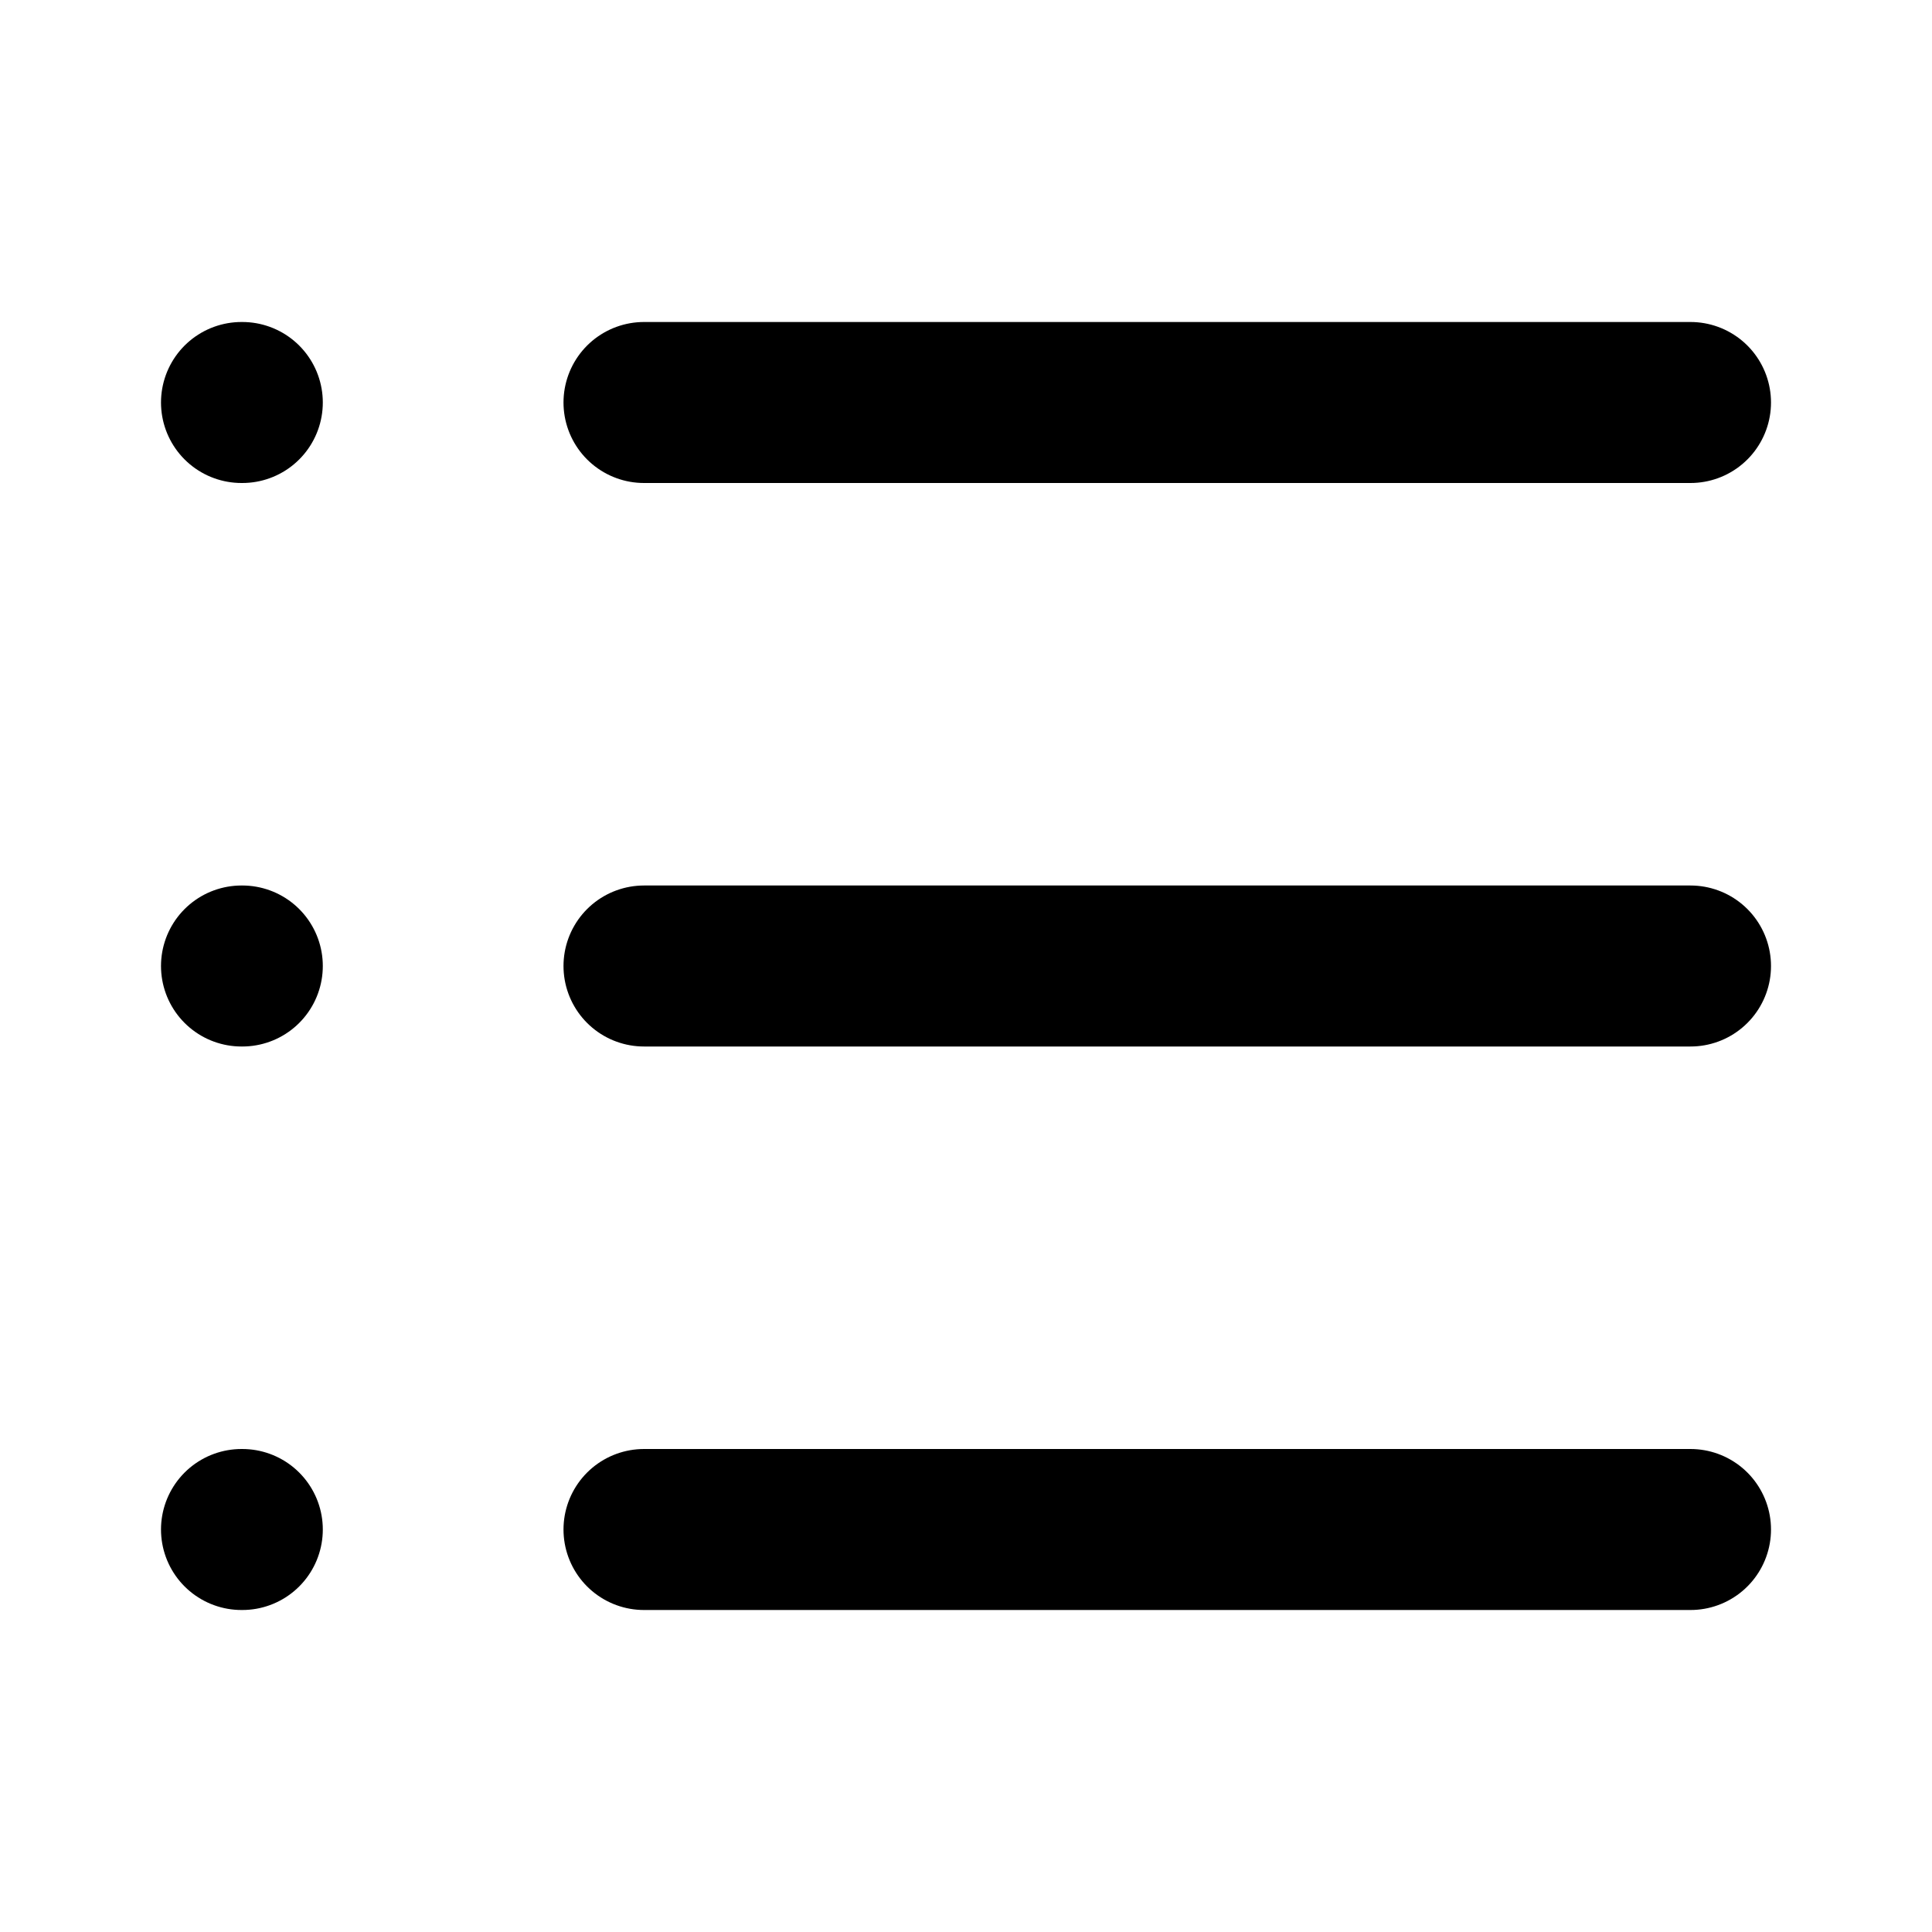
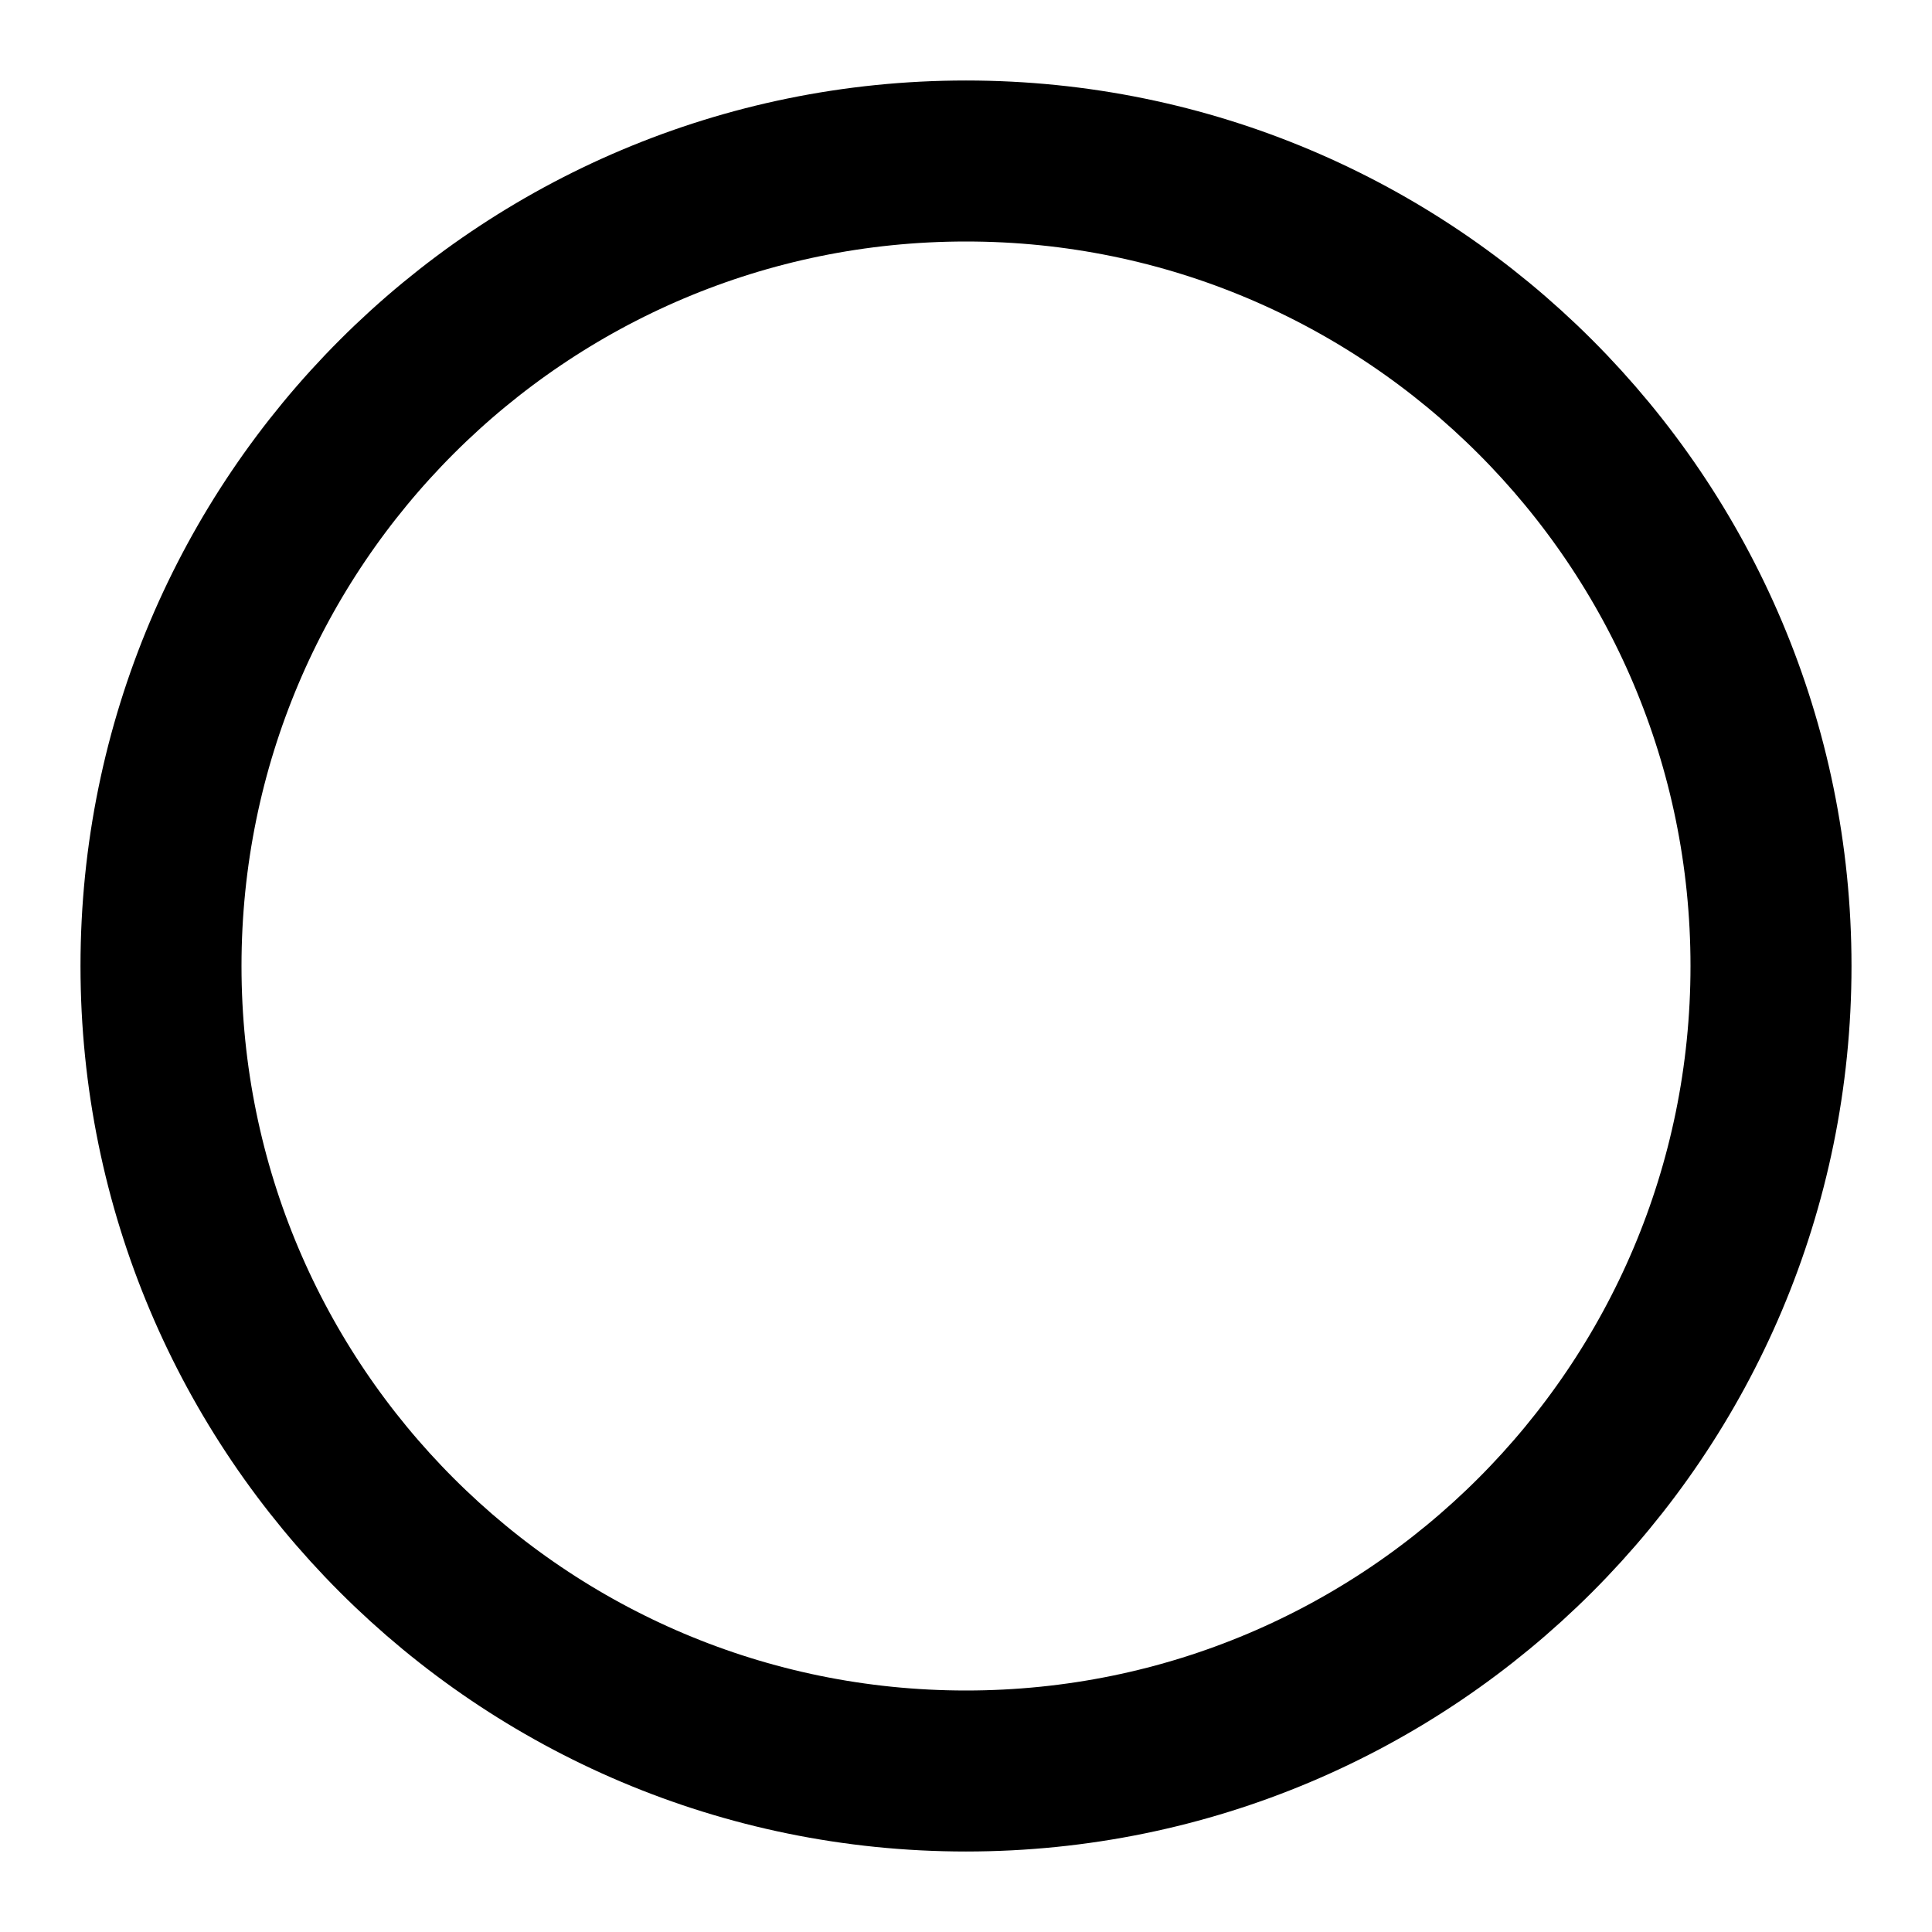
- <svg xmlns="http://www.w3.org/2000/svg" width="24" height="24" viewBox="0 0 24 24" fill="none" stroke="currentColor" stroke-width="2" stroke-linecap="round" stroke-linejoin="round">
-   <path d="M3 5h.01" />
-   <path d="M3 12h.01" />
-   <path d="M3 19h.01" />
-   <path d="M8 5h13" />
-   <path d="M8 12h13" />
-   <path d="M8 19h13" />
+ <svg xmlns="http://www.w3.org/2000/svg" class="lucide lucide-circle" width="24" height="24" viewBox="0 0 24 24" fill="none" stroke="currentColor" stroke-width="2" stroke-linecap="round" stroke-linejoin="round">
+   <circle cx="12" cy="12" r="10" />
</svg>
